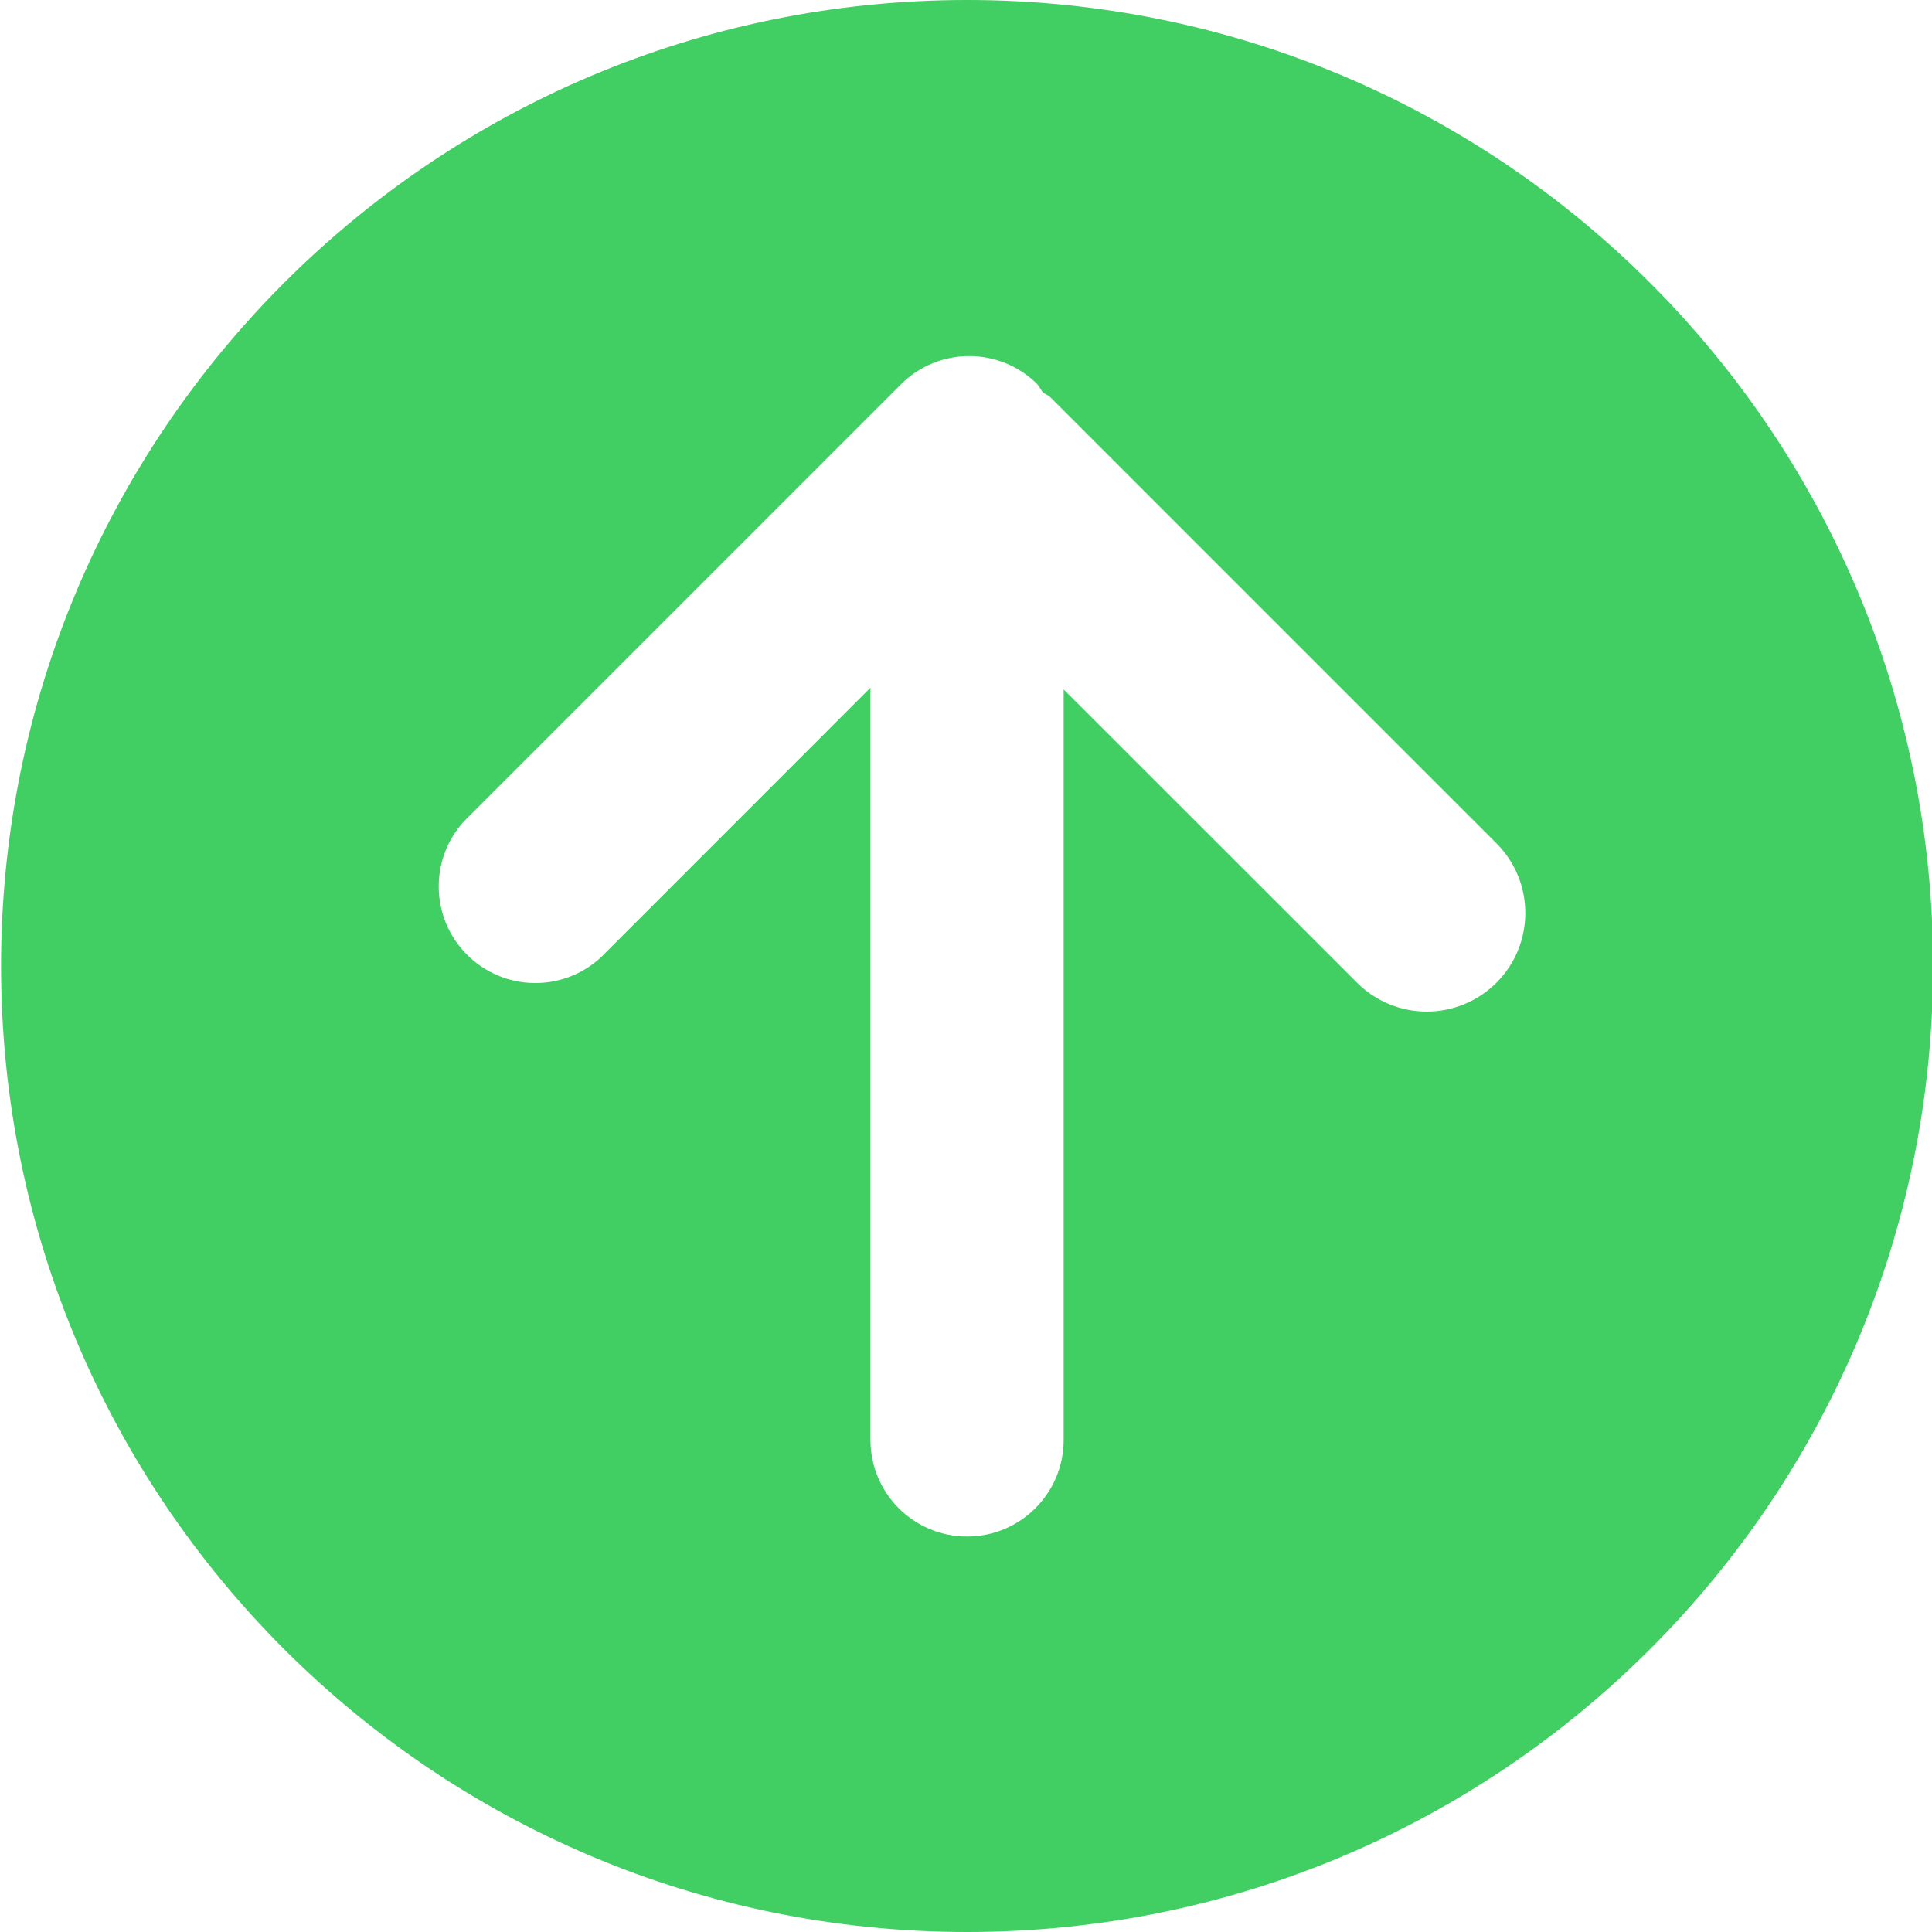
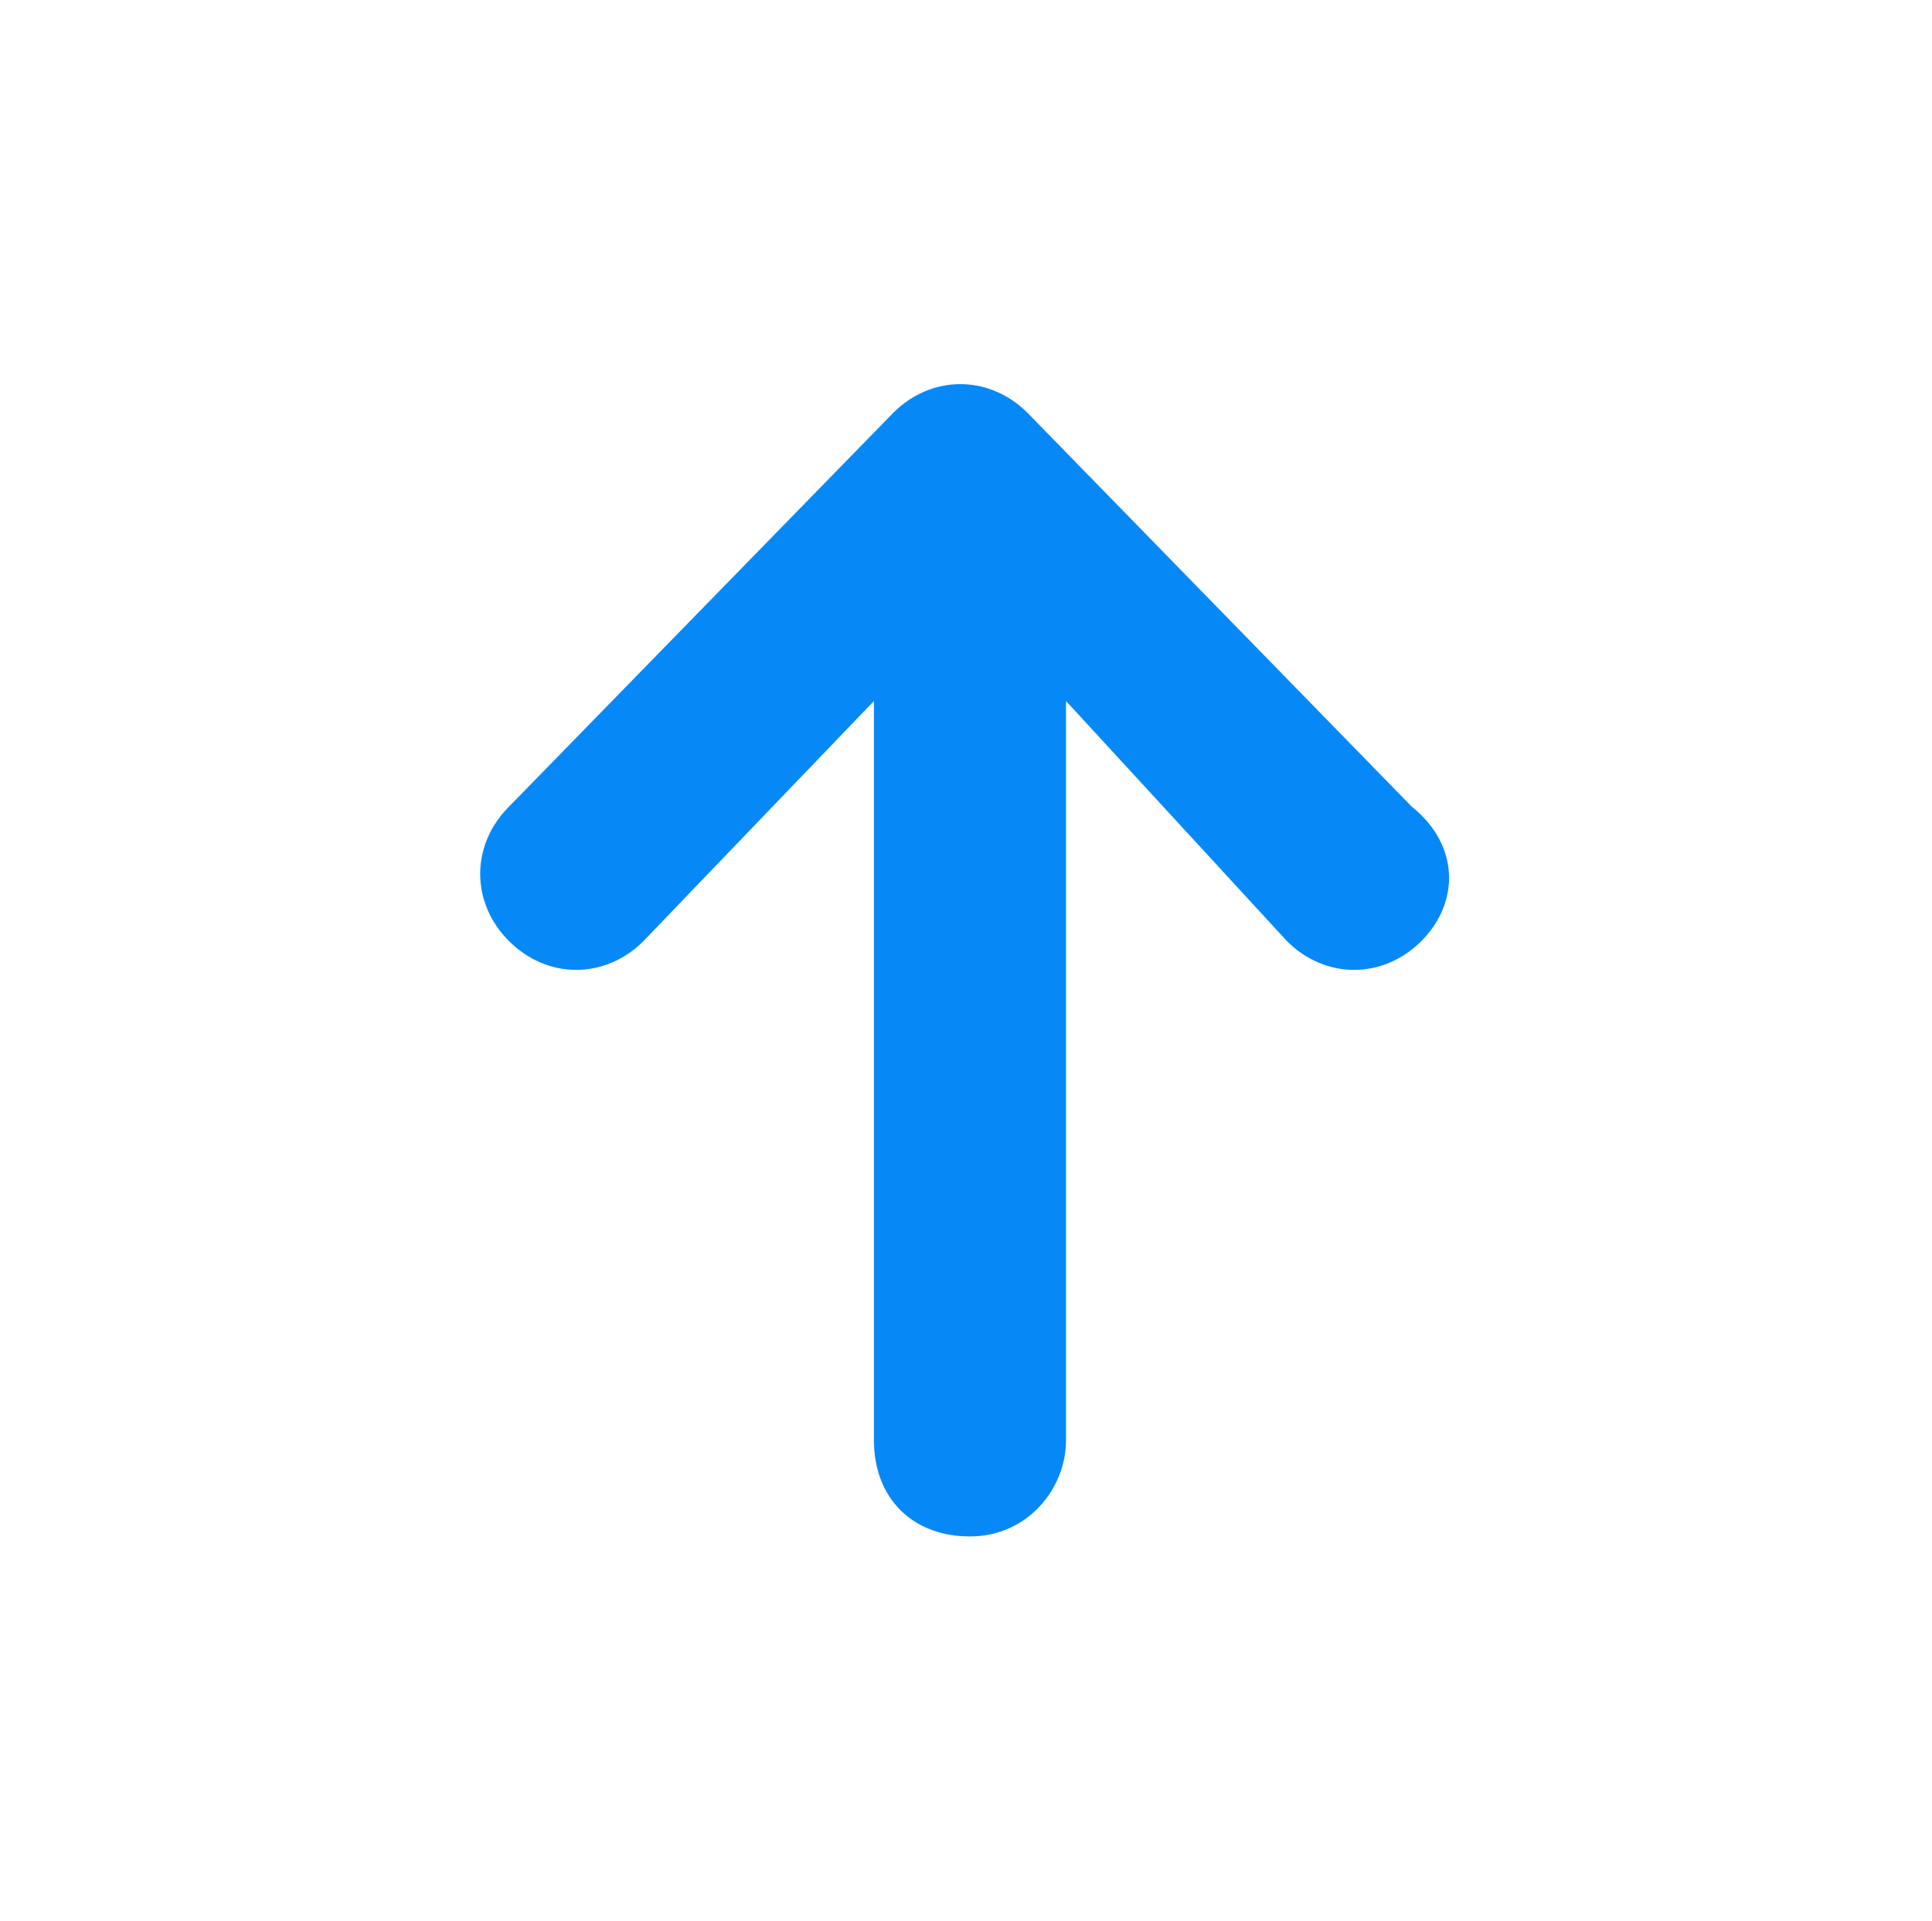
- <svg xmlns="http://www.w3.org/2000/svg" t="1620954303937" class="icon" viewBox="0 0 1024 1024" version="1.1" p-id="51788" width="200" height="200">
+ <svg xmlns="http://www.w3.org/2000/svg" t="1634876451675" class="icon" viewBox="0 0 1030 1024" version="1.1" p-id="26090" width="201.172" height="200">
  <defs>
    <style type="text/css" />
  </defs>
-   <path d="M512.563 1024a512 512 0 1 1 512-512 512 512 0 0 1-512 512z m280.576-577.024l-236.442-236.442c-1.229-1.178-2.816-1.638-4.096-2.662a45.67 45.67 0 0 0-2.765-4.198 51.2 51.2 0 0 0-72.294 0L246.067 435.149a51.2 51.2 0 0 0 72.346 72.346l142.95-143.002v398.694a51.2 51.2 0 0 0 102.4 0V365.414l155.494 155.443a52.224 52.224 0 0 0 73.882-73.882z" fill="#41CE63" p-id="51789" />
+   <path d="M757.76 501.76c-20.48 20.48-51.2 20.48-71.68 0L568.32 373.76 568.32 768c0 25.6-20.48 51.2-51.2 51.2s-51.2-20.48-51.2-51.2L465.92 373.76 343.04 501.76c-20.48 20.48-51.2 20.48-71.68 0-20.48-20.48-20.48-51.2 0-71.68l204.8-209.92c20.48-20.48 51.2-20.48 71.68 0l204.8 209.92C778.24 450.56 778.24 481.28 757.76 501.76z" p-id="26091" fill="#0689f7" />
</svg>
